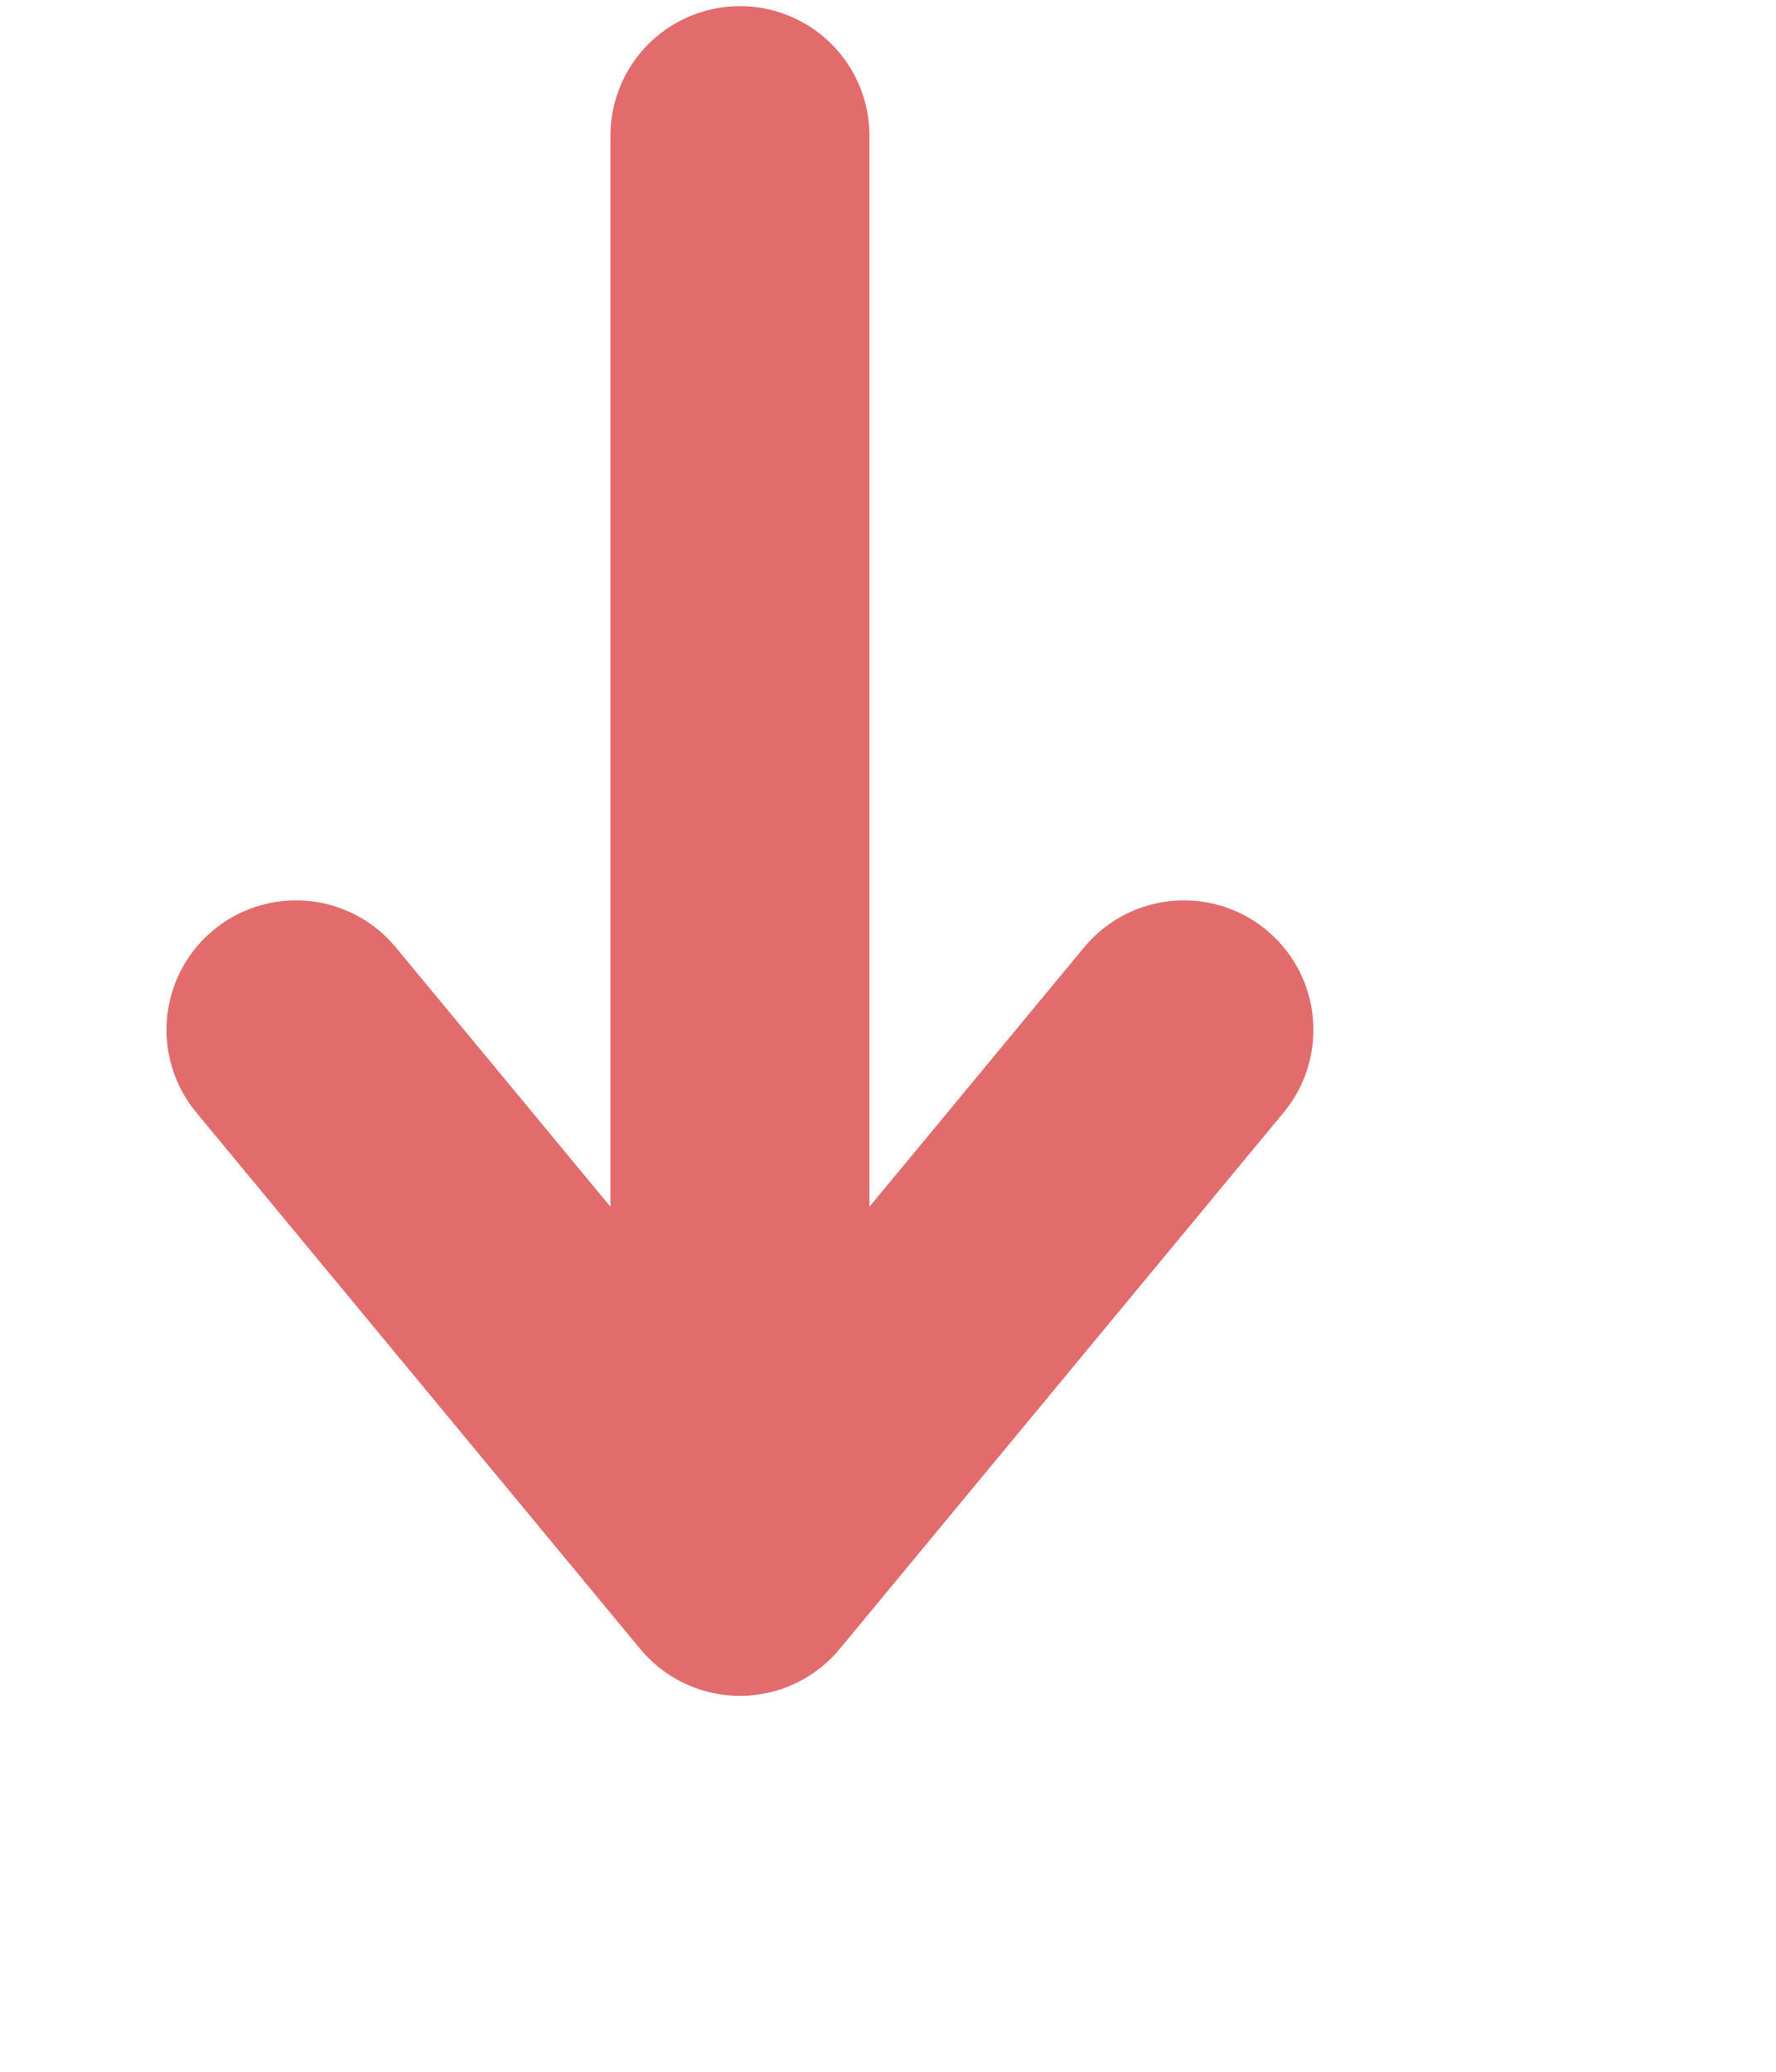
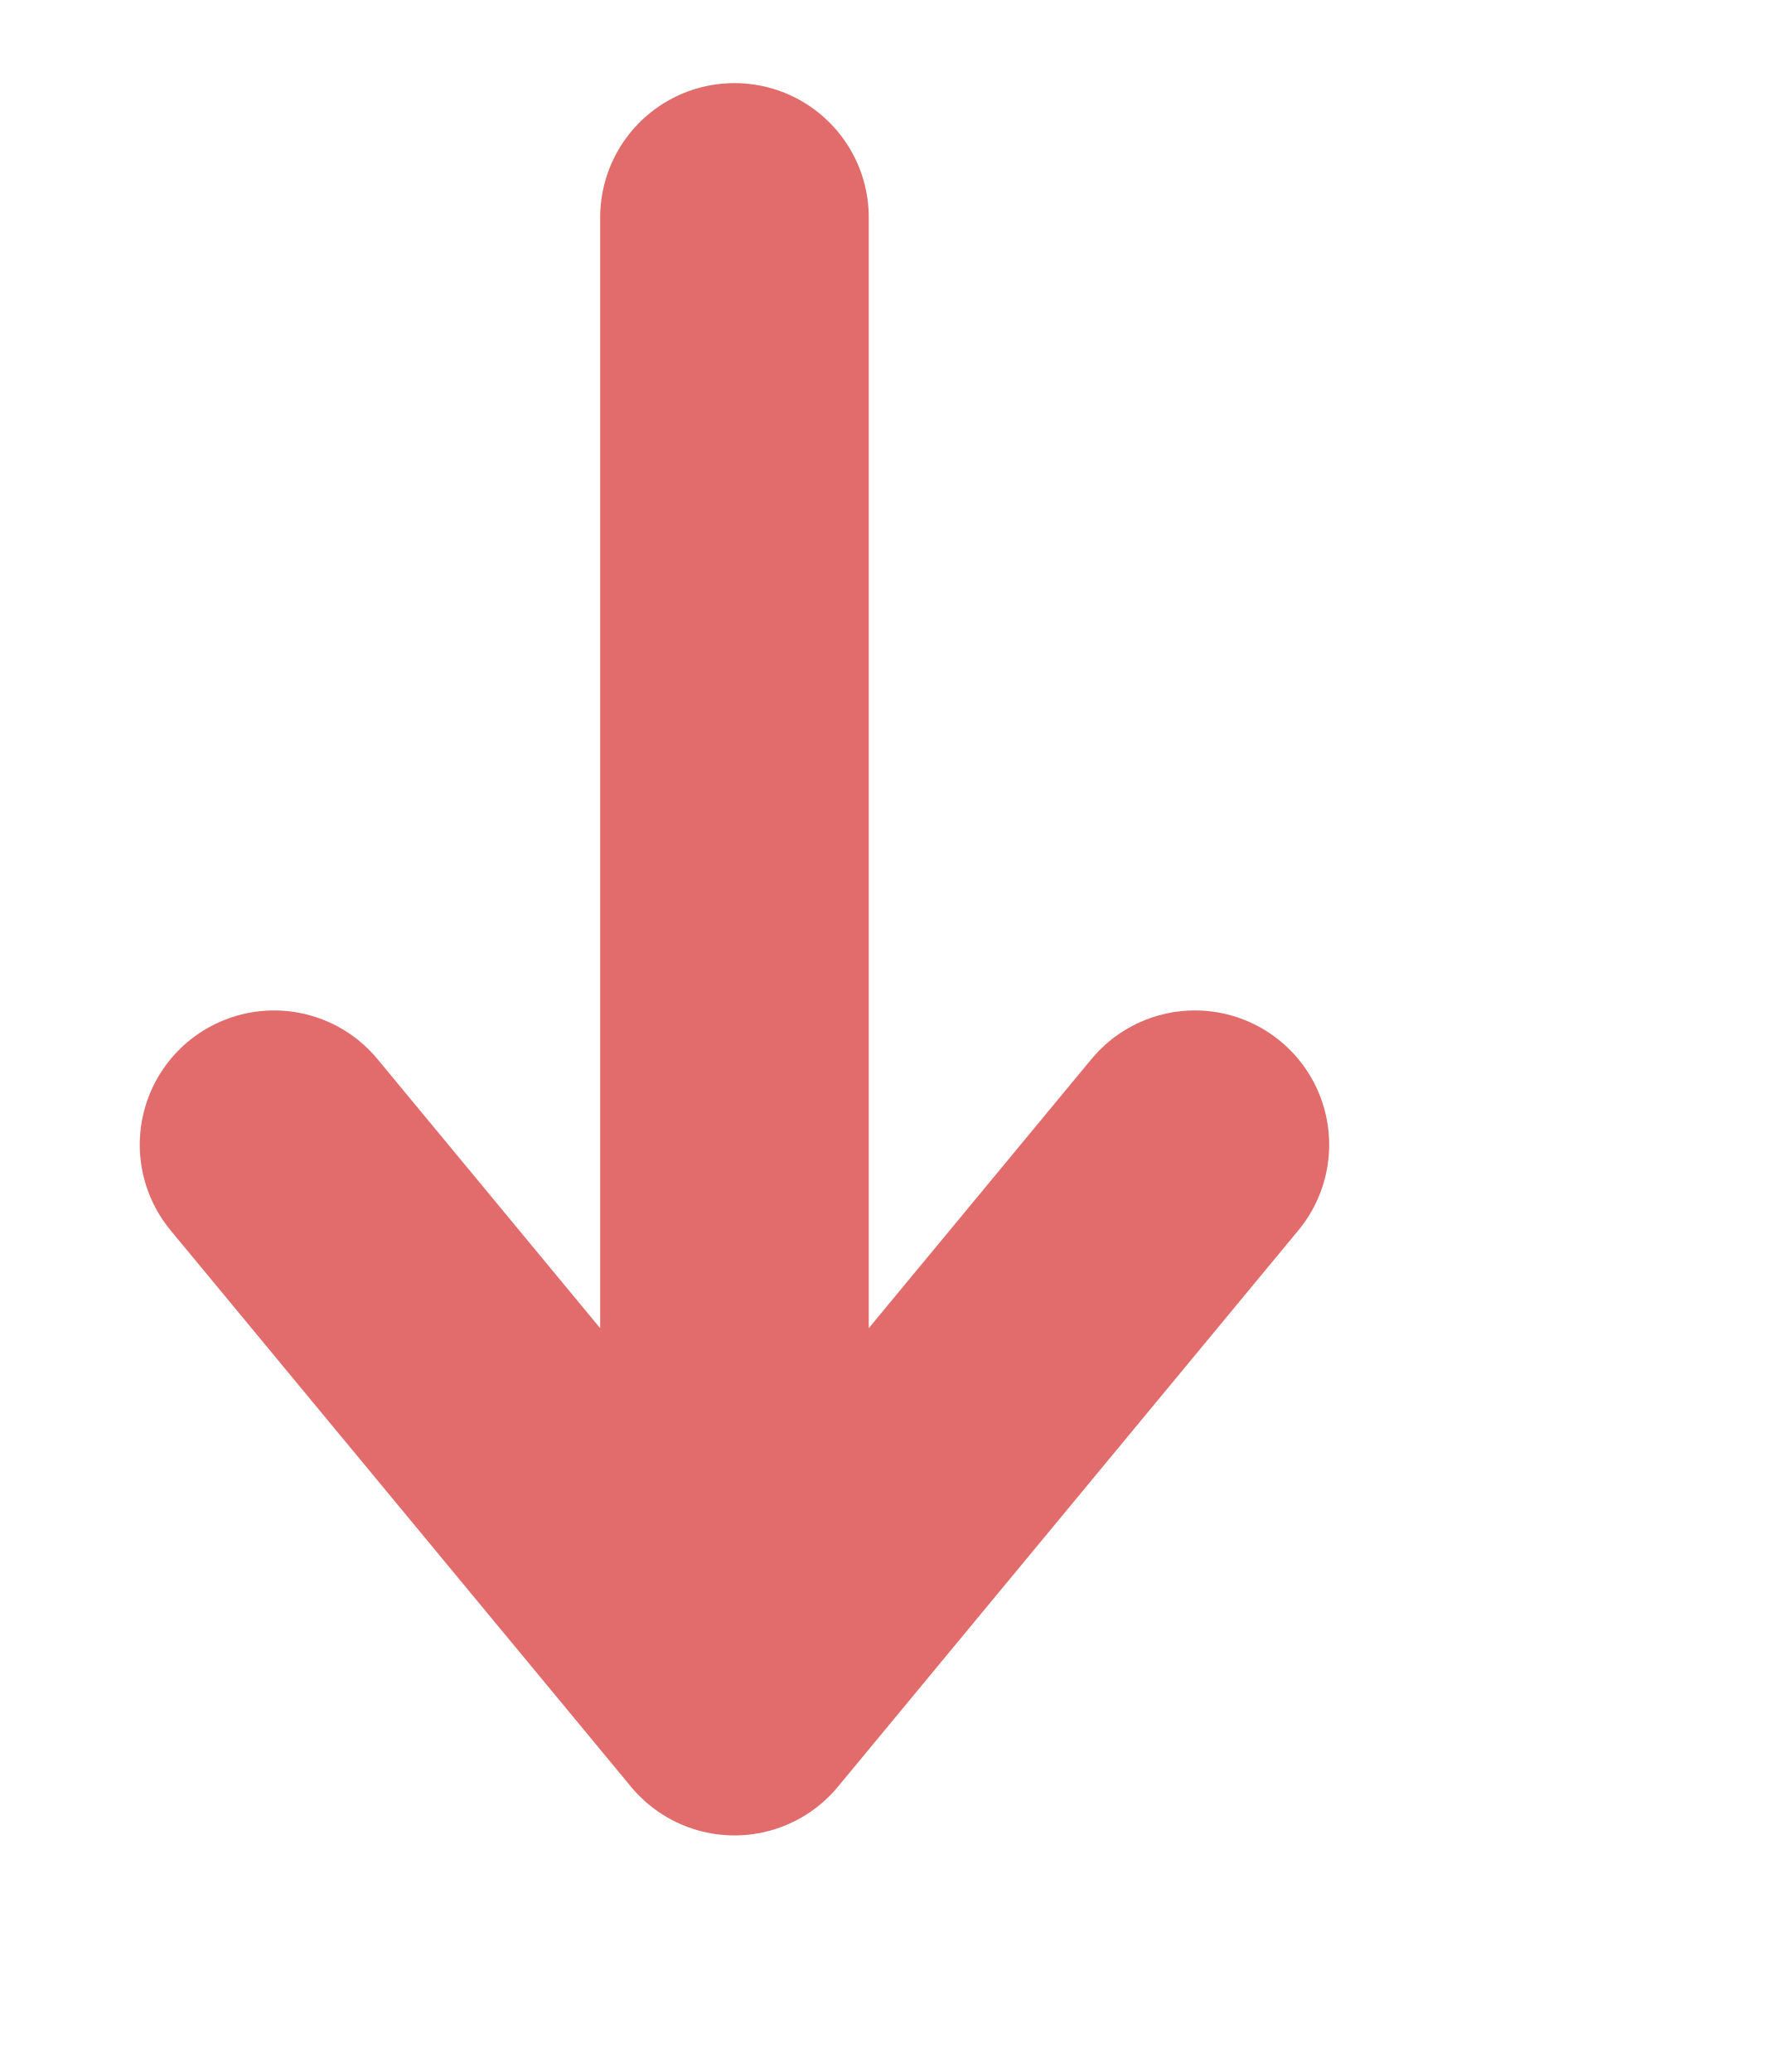
- <svg xmlns="http://www.w3.org/2000/svg" width="24" height="28" viewBox="0 0 20 28" fill="none">
+ <svg xmlns="http://www.w3.org/2000/svg" width="24" height="28" viewBox="0 -1 20 27" fill="none">
  <path d="M8 21.167L14 13.917M8 21.167L8 1.833L8 21.167ZM8 21.167L2 13.917L8 21.167Z" stroke="#E26B6B" stroke-width="3.5" stroke-linecap="round" stroke-linejoin="round" />
</svg>
